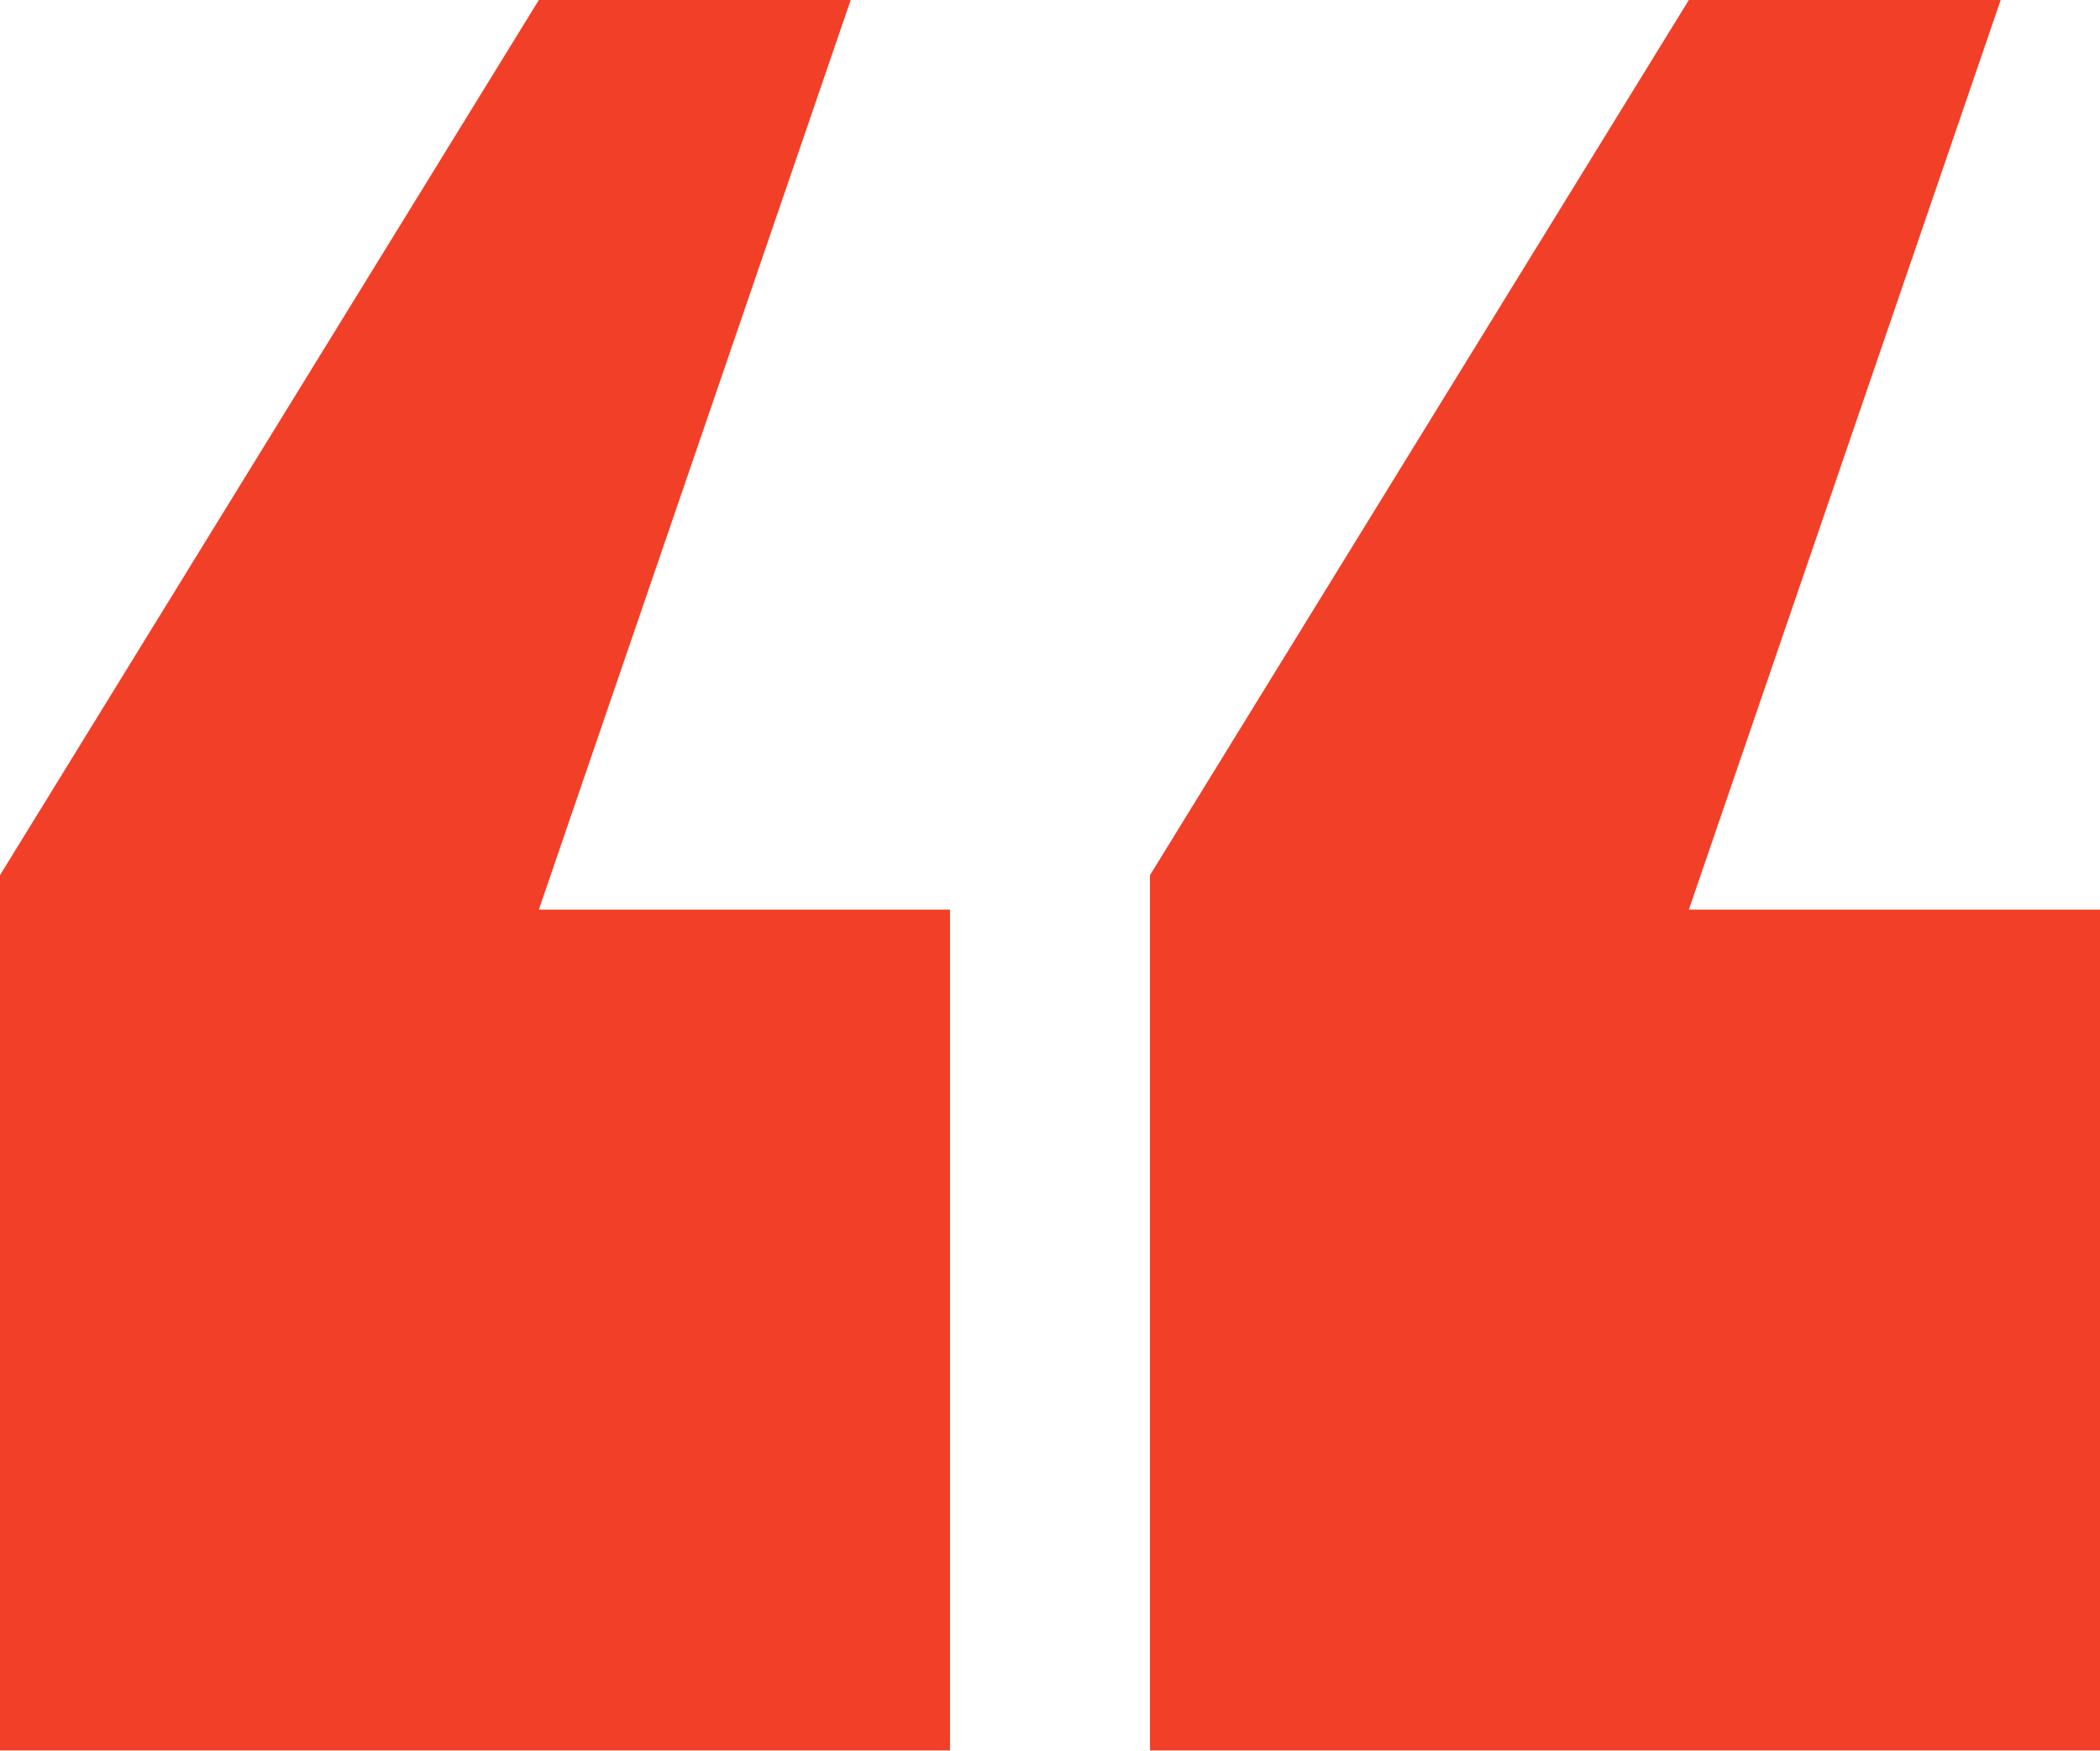
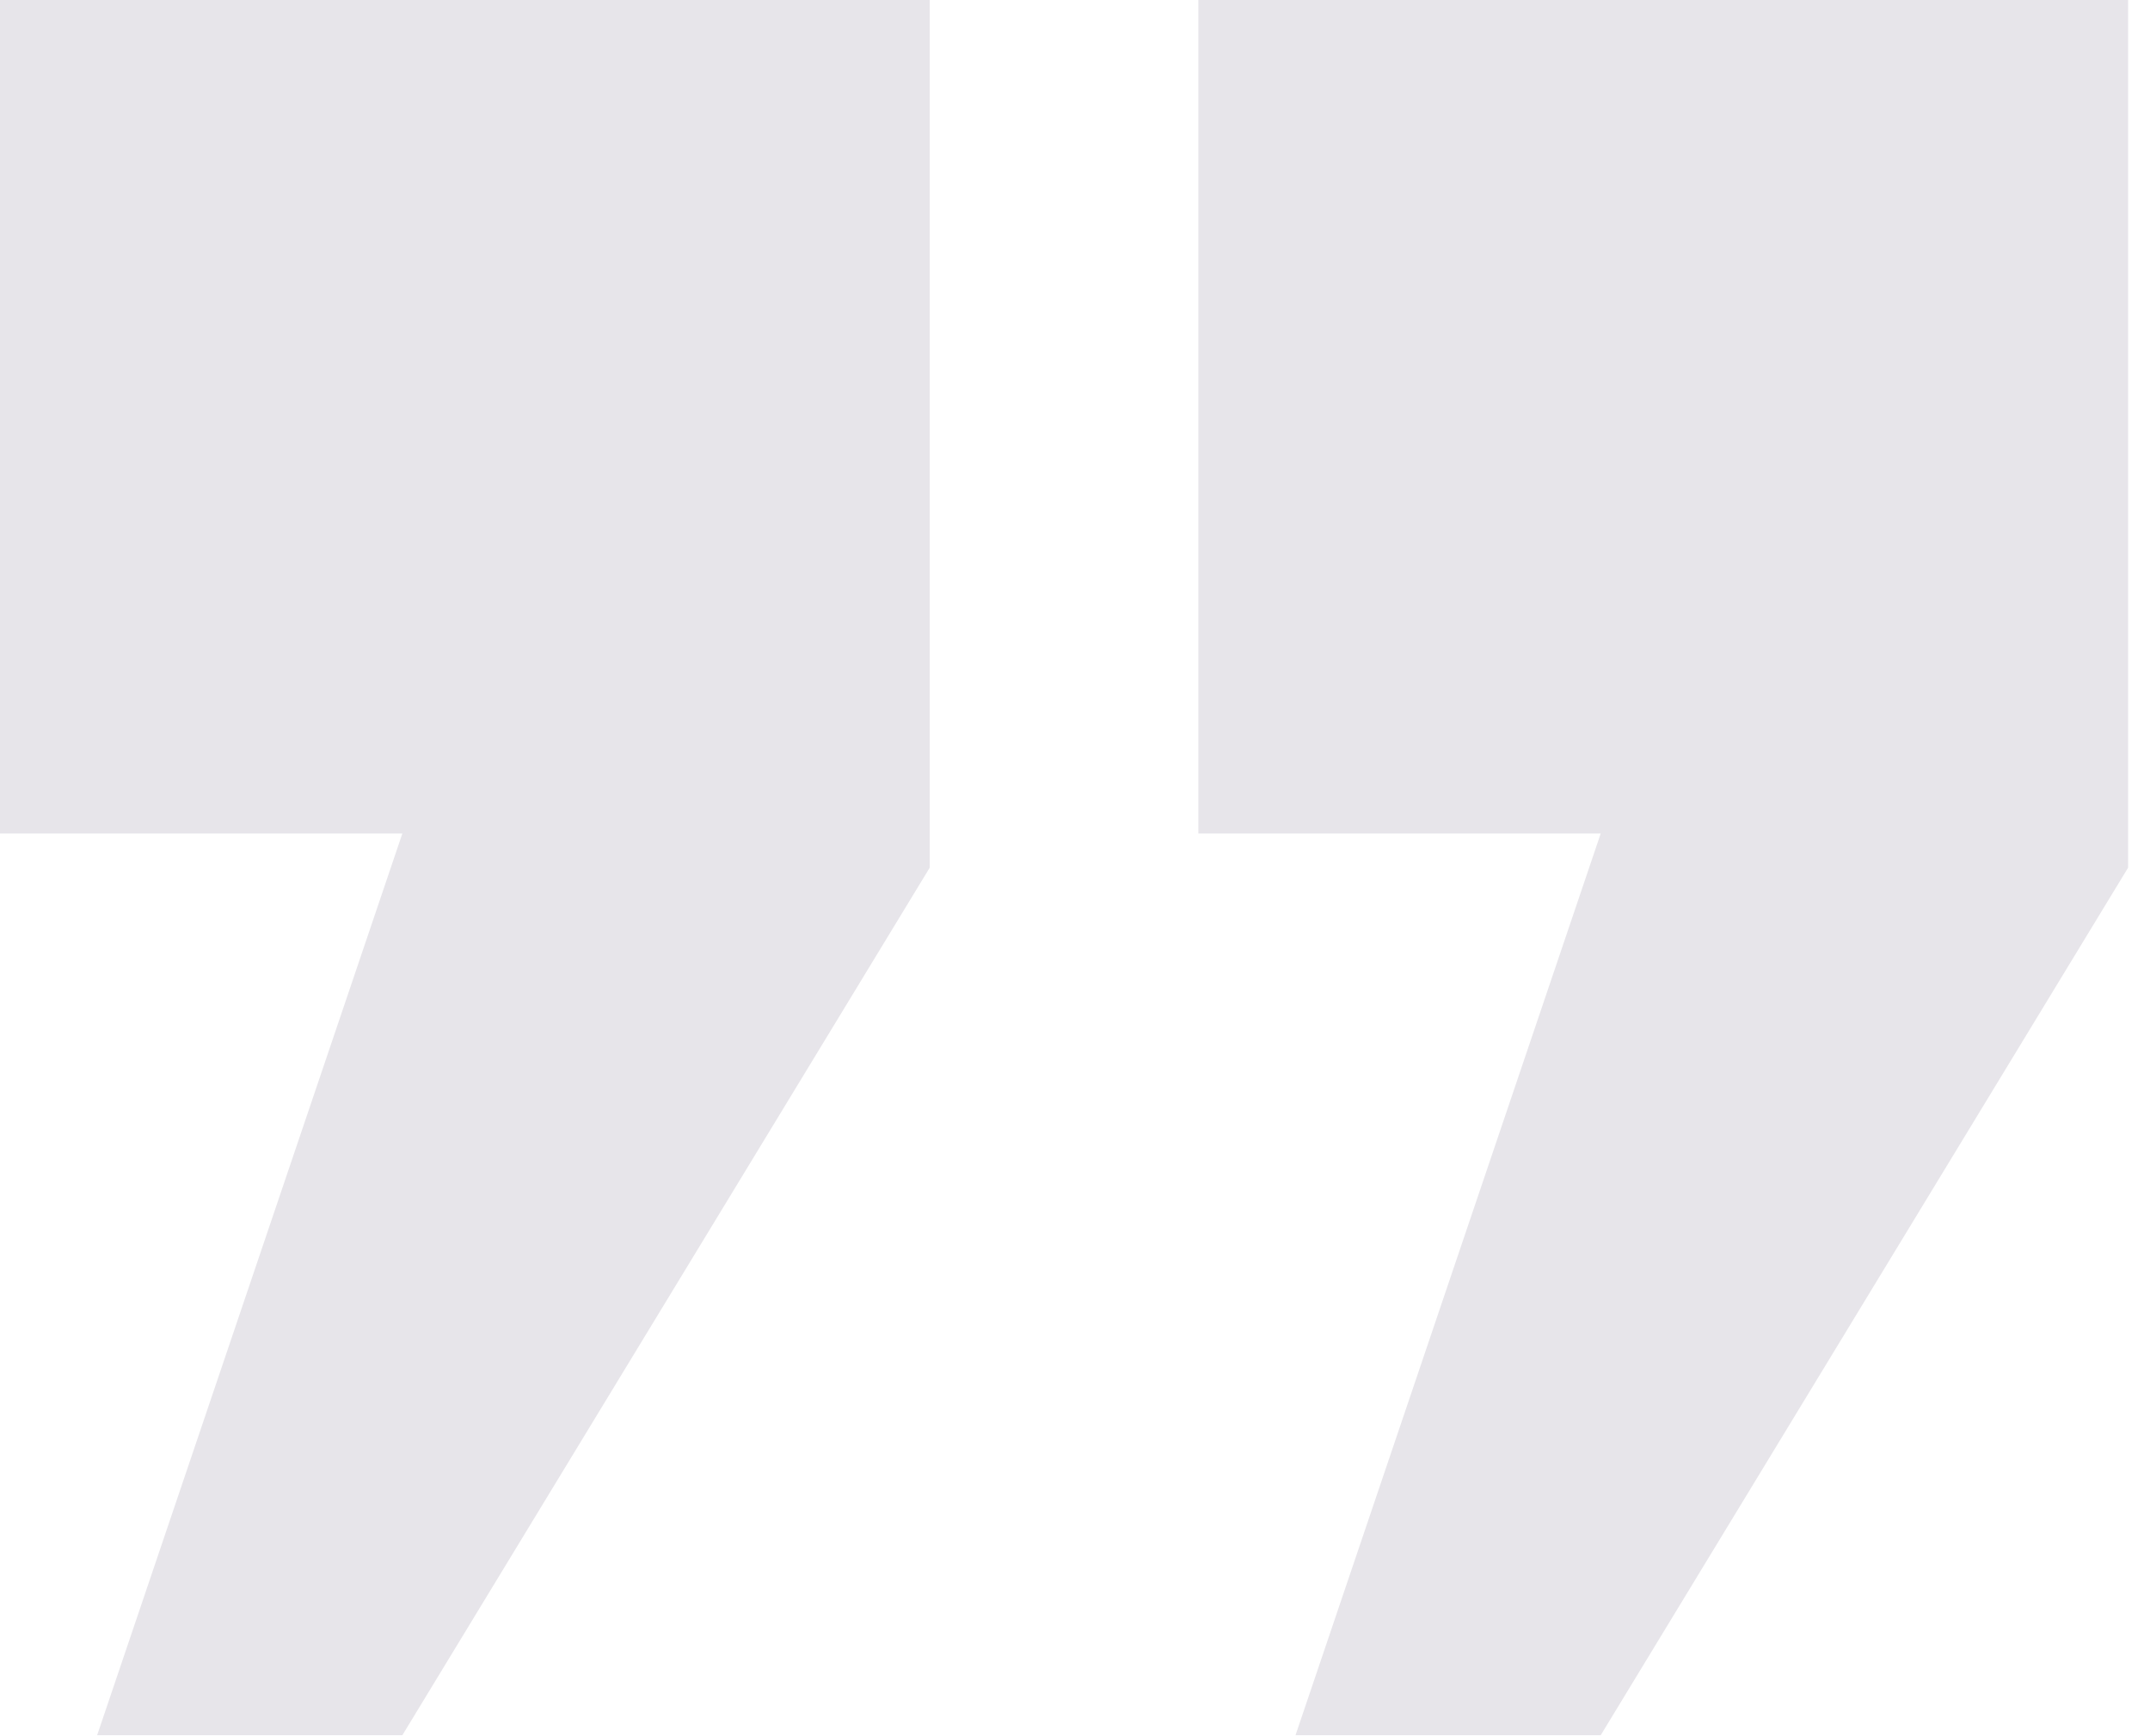
- <svg xmlns="http://www.w3.org/2000/svg" width="42" height="35" viewBox="0 0 42 35">
-   <g fill="#F23F28" fill-rule="evenodd">
-     <path d="M33.777 0L23 17.499V35h19V18.188h-8.223L40.014 0zM10.777 0L0 17.499V35h19V18.188h-8.223L17.014 0z" />
-   </g>
+ <svg xmlns="http://www.w3.org/2000/svg" width="83" height="67" fill="none" viewBox="0 0 83 67">
+   <path fill="#E7E5EA" fill-rule="evenodd" d="M15.533 67l20.359-33.498V0H-.001v32.183h15.534L3.75 67h11.783zM61.795 67l20.36-33.498V0H46.262v32.183h15.533L50.013 67h11.782z" clip-rule="evenodd" />
</svg>
